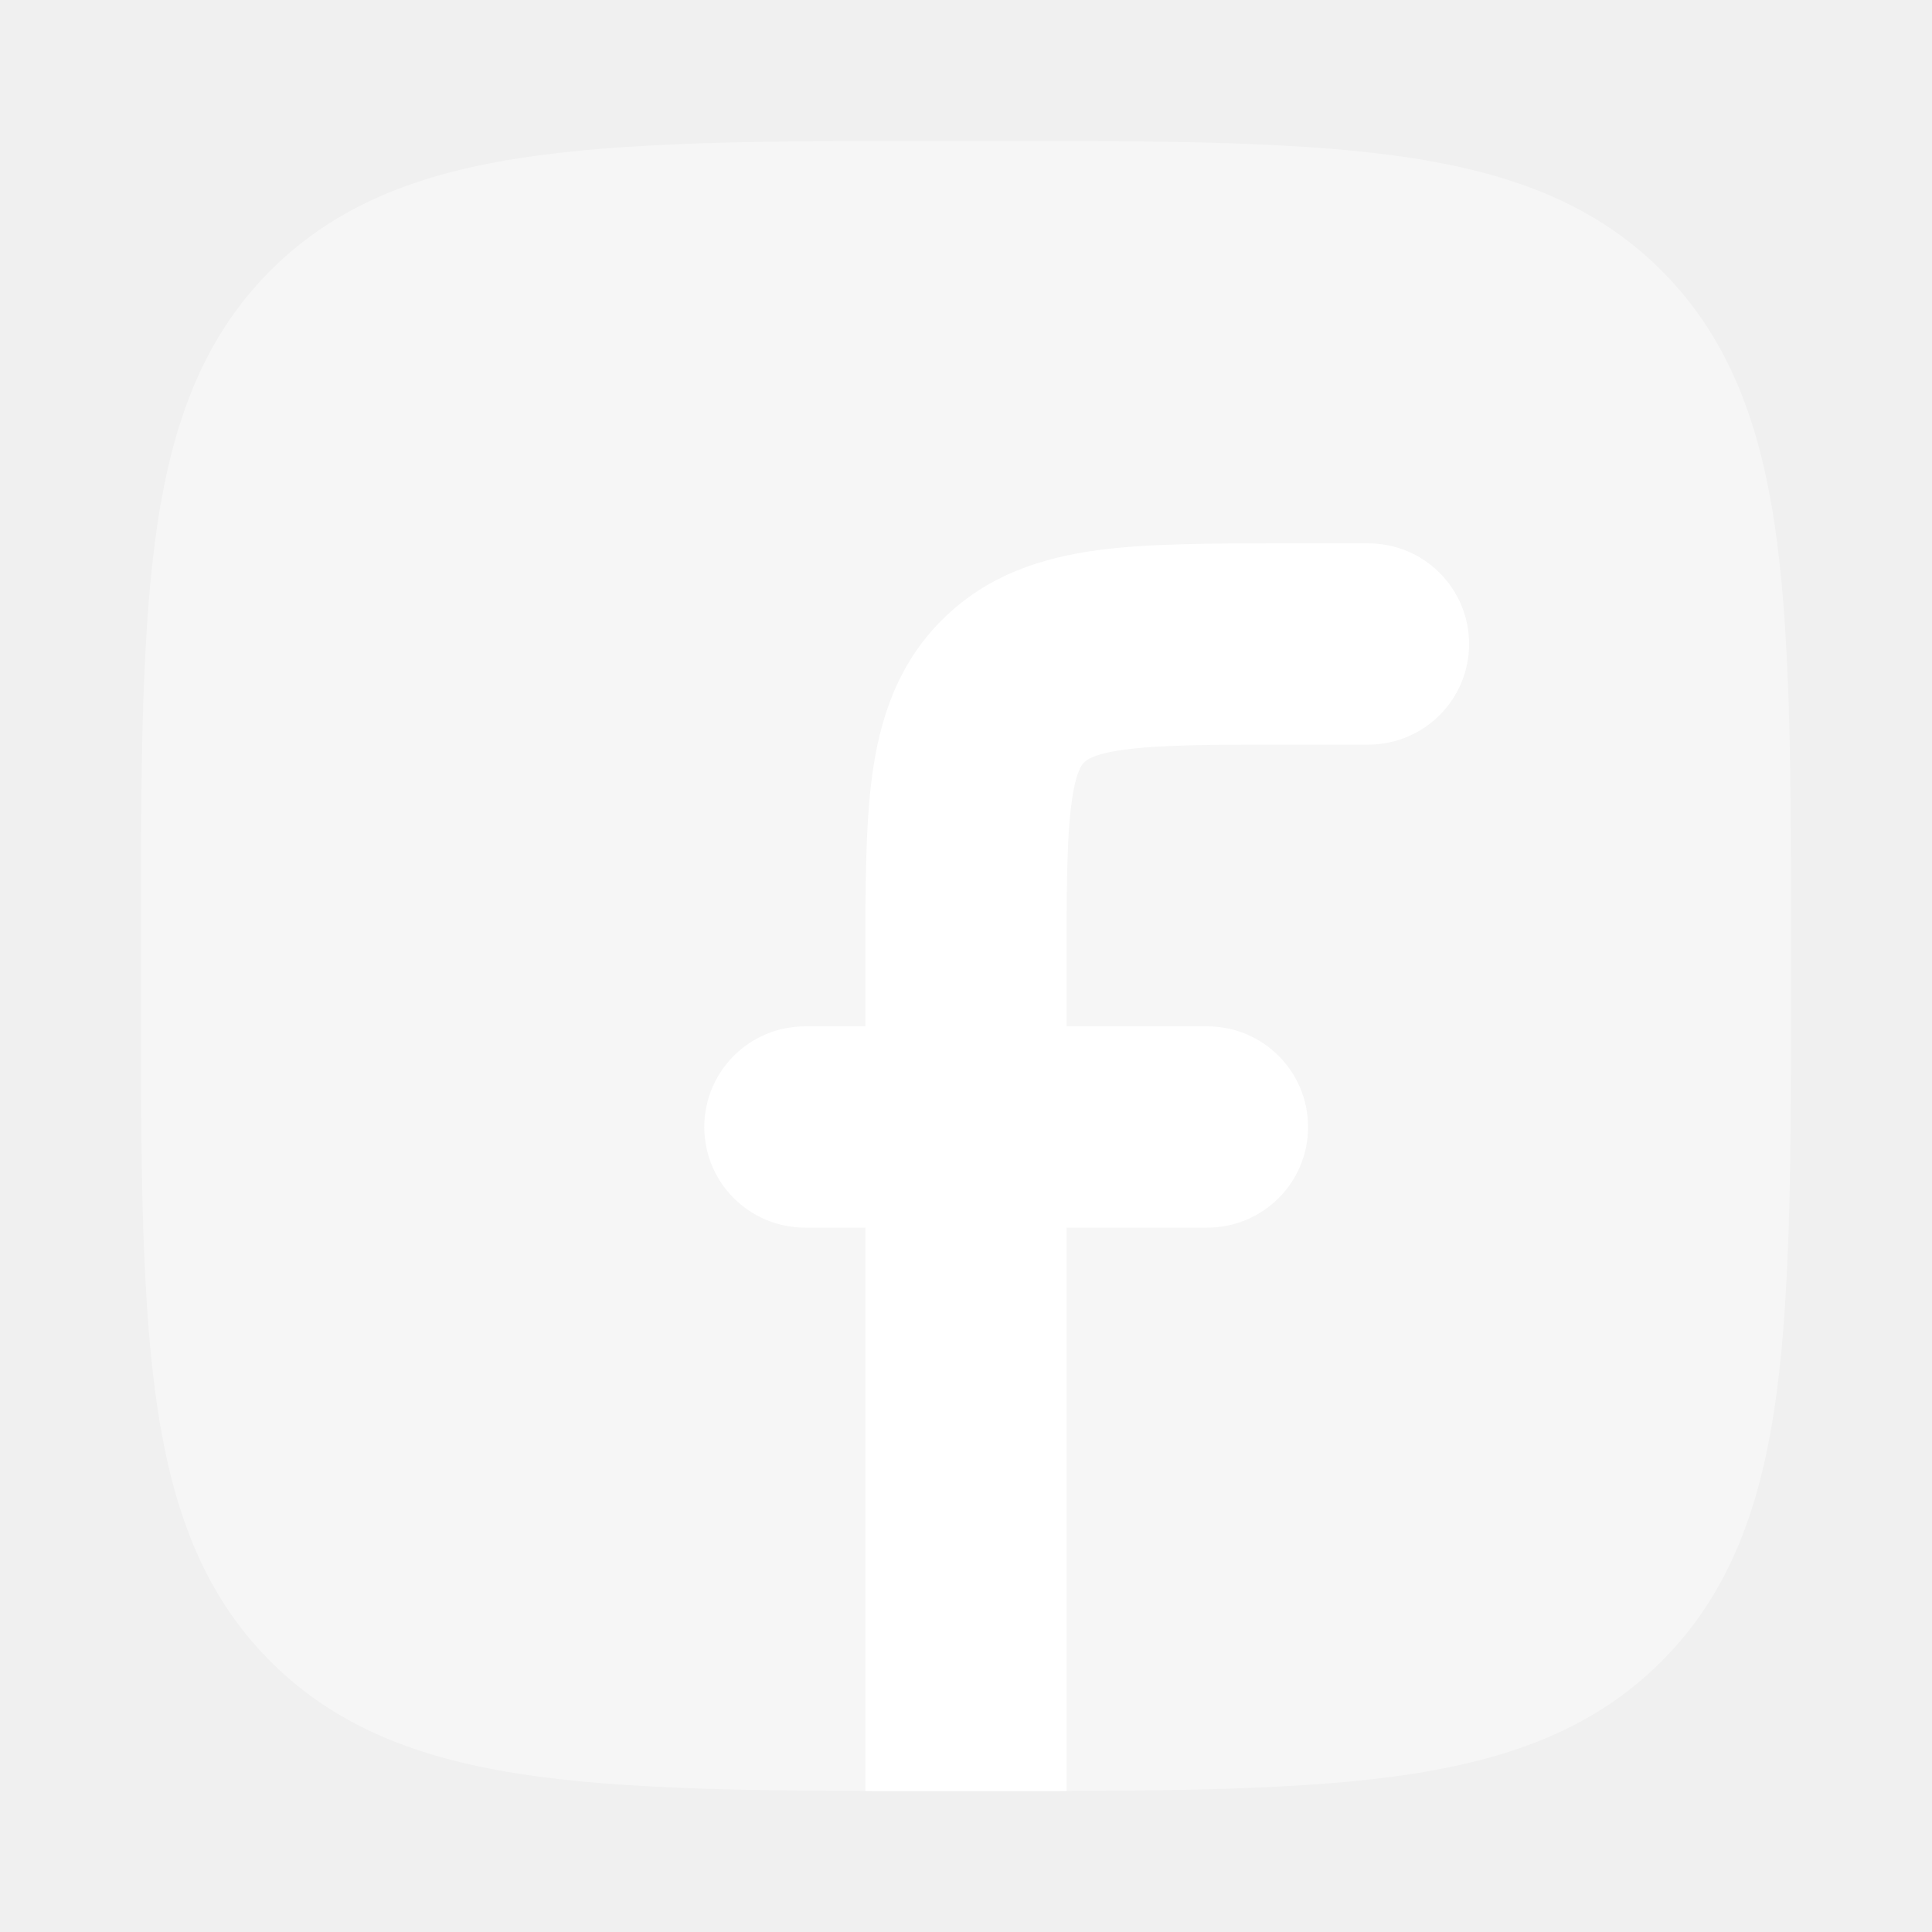
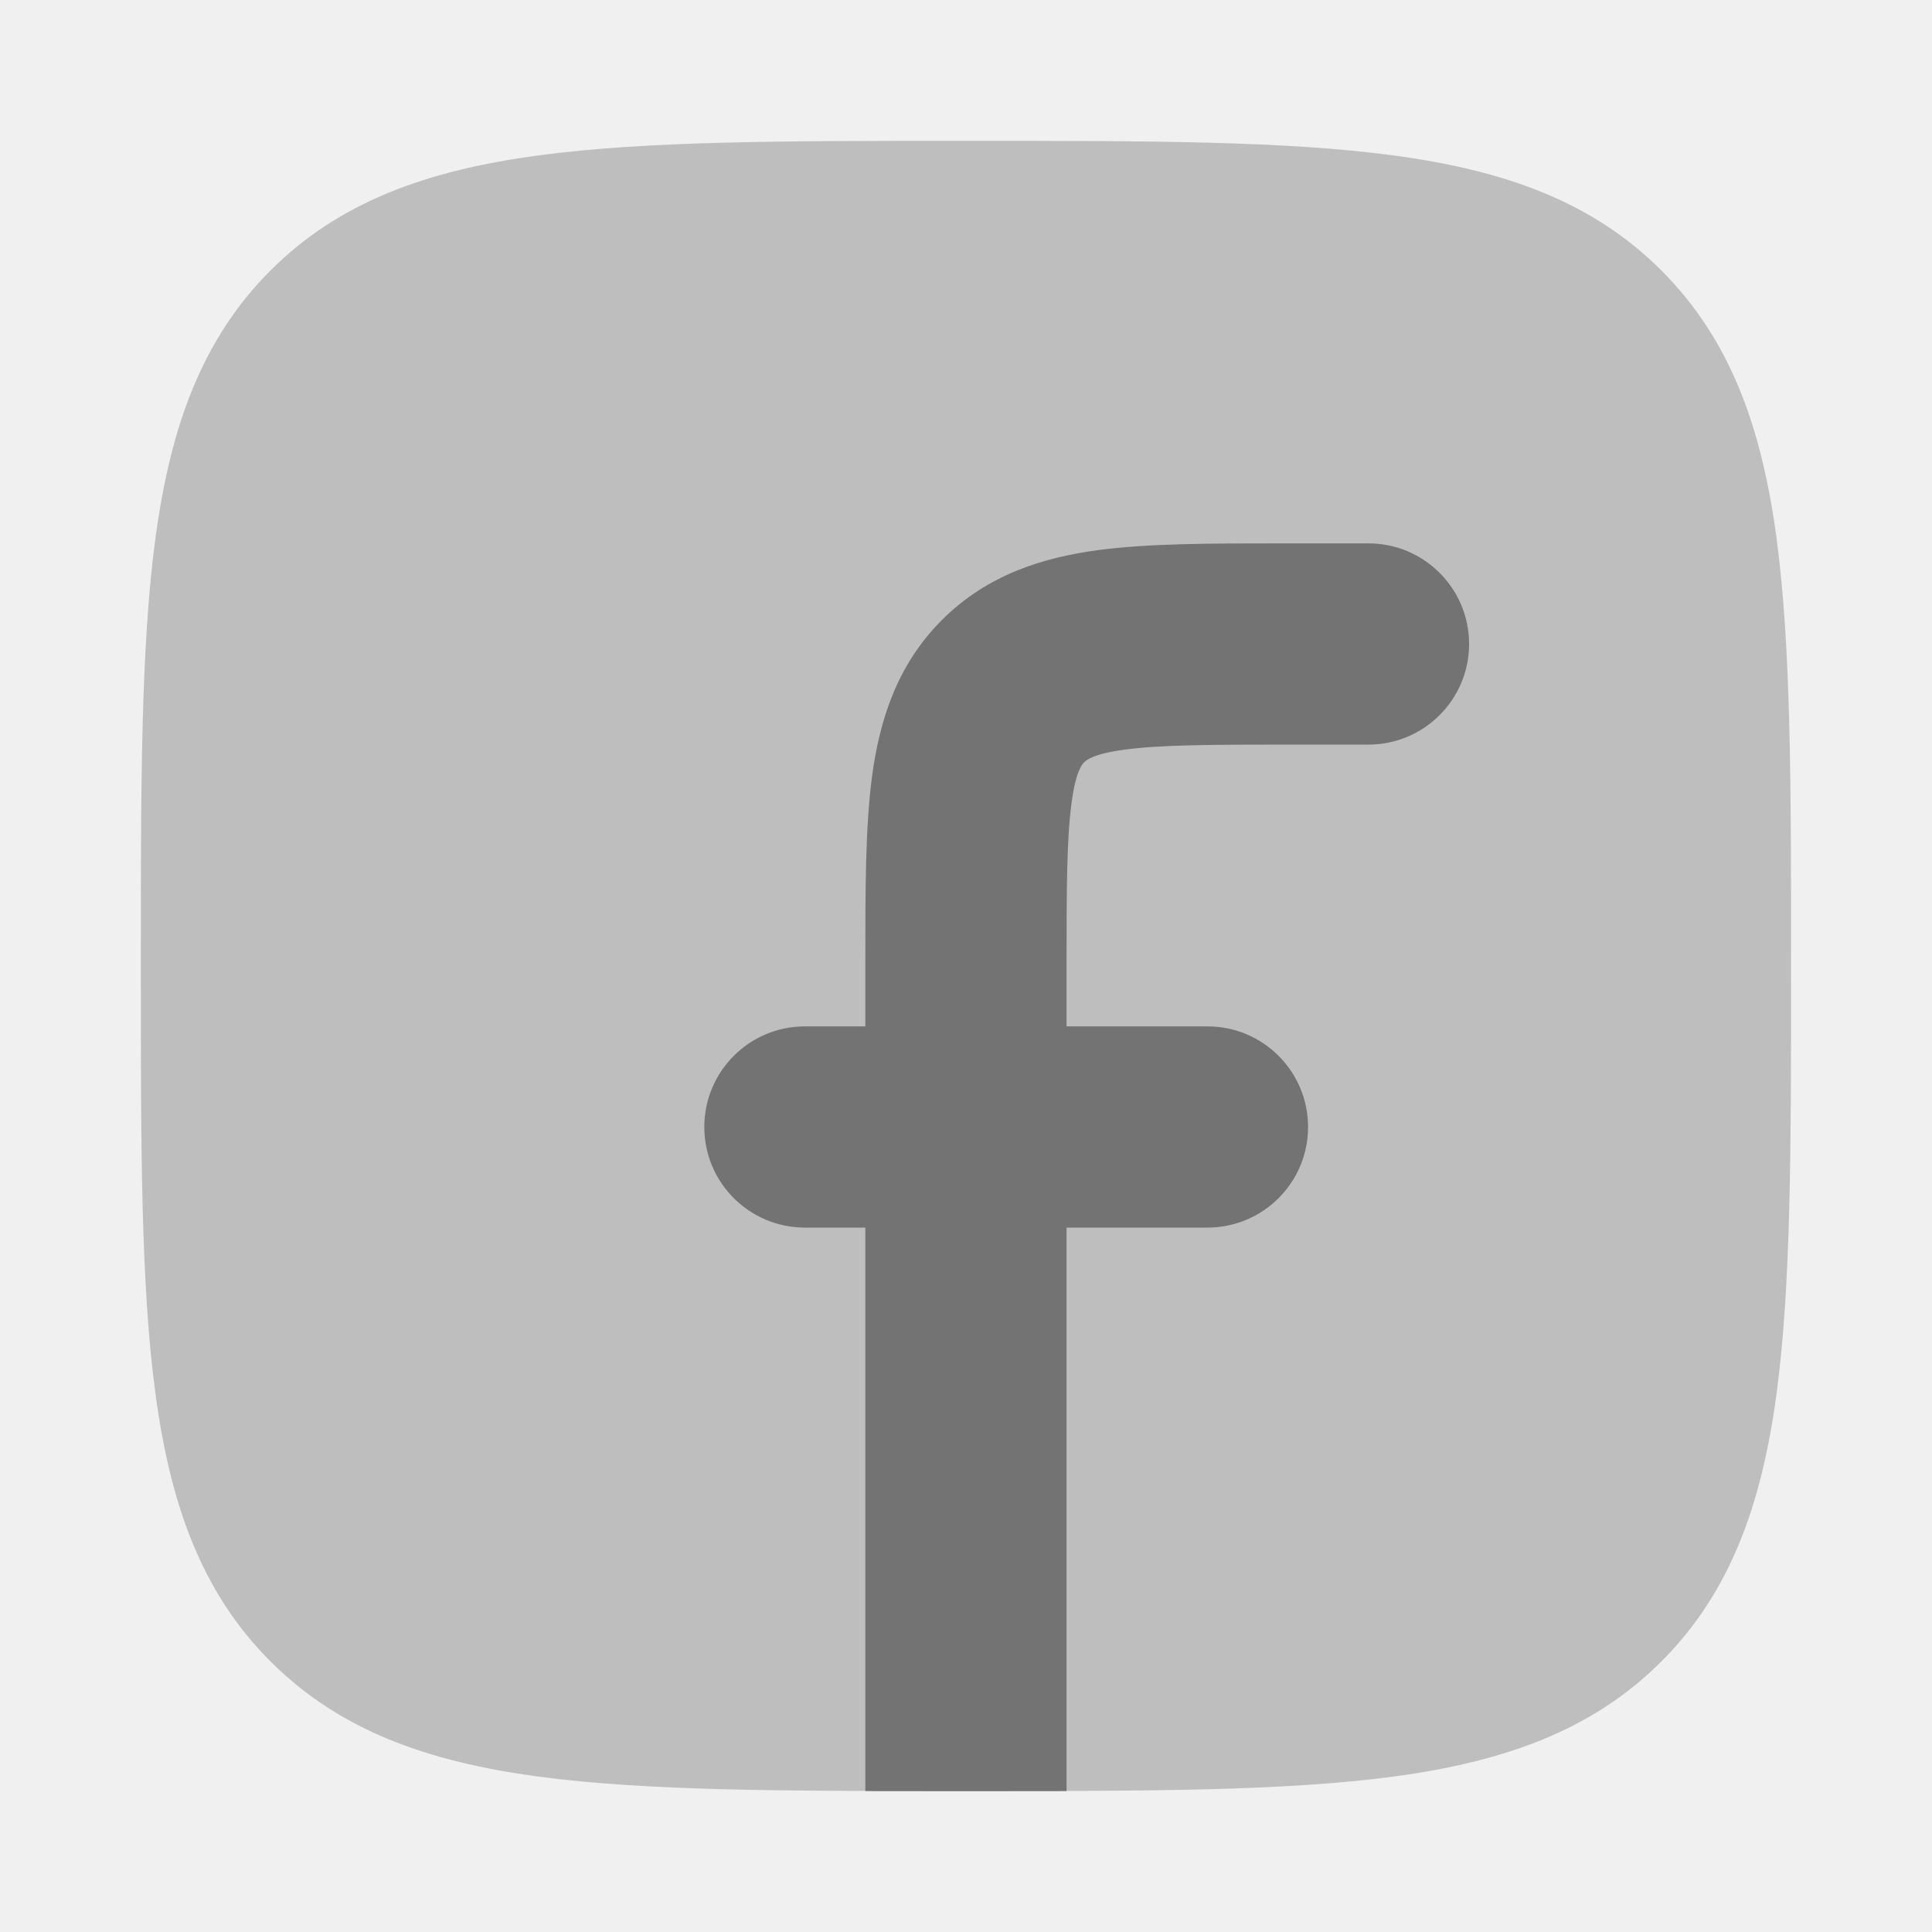
<svg xmlns="http://www.w3.org/2000/svg" width="20" height="20" viewBox="0 0 20 20" fill="none">
-   <path opacity="0.4" d="M10.047 1.458H9.952C8.126 1.458 6.693 1.458 5.573 1.609C4.426 1.763 3.516 2.085 2.8 2.8C2.085 3.516 1.763 4.426 1.609 5.573C1.458 6.693 1.458 8.126 1.458 9.952V10.047C1.458 11.873 1.458 13.307 1.609 14.426C1.763 15.573 2.085 16.484 2.8 17.199C3.516 17.914 4.426 18.237 5.573 18.391C6.693 18.541 8.126 18.541 9.952 18.541H10.047C11.873 18.541 13.307 18.541 14.426 18.391C15.573 18.237 16.484 17.914 17.199 17.199C17.914 16.484 18.237 15.573 18.391 14.426C18.541 13.307 18.541 11.873 18.541 10.047V9.952C18.541 8.126 18.541 6.693 18.391 5.573C18.237 4.426 17.914 3.516 17.199 2.8C16.484 2.085 15.573 1.763 14.426 1.609C13.307 1.458 11.873 1.458 10.047 1.458Z" fill="white" />
-   <path d="M14.166 5.625L13.267 5.625C12.538 5.625 11.889 5.625 11.365 5.695C10.796 5.772 10.221 5.948 9.751 6.418C9.281 6.888 9.105 7.463 9.028 8.032C8.958 8.556 8.958 9.205 8.958 9.935V10.625H8.333C7.757 10.625 7.291 11.091 7.291 11.667C7.291 12.242 7.757 12.708 8.333 12.708H8.958V18.541C9.275 18.542 9.607 18.542 9.952 18.542H10.047C10.392 18.542 10.723 18.542 11.041 18.541V12.708H12.499C13.075 12.708 13.541 12.242 13.541 11.667C13.541 11.091 13.075 10.625 12.499 10.625H11.041V10C11.041 9.185 11.043 8.678 11.093 8.31C11.137 7.978 11.203 7.912 11.223 7.892L11.224 7.891L11.225 7.89C11.245 7.871 11.31 7.805 11.643 7.76C12.011 7.711 12.518 7.708 13.333 7.708H14.166C14.741 7.708 15.208 7.242 15.208 6.667C15.208 6.091 14.741 5.625 14.166 5.625Z" fill="white" />
+   <path opacity="0.4" d="M10.047 1.458H9.952C8.126 1.458 6.693 1.458 5.573 1.609C4.426 1.763 3.516 2.085 2.8 2.8C2.085 3.516 1.763 4.426 1.609 5.573C1.458 6.693 1.458 8.126 1.458 9.952V10.047C1.458 11.873 1.458 13.307 1.609 14.426C1.763 15.573 2.085 16.484 2.8 17.199C3.516 17.914 4.426 18.237 5.573 18.391C6.693 18.541 8.126 18.541 9.952 18.541H10.047C11.873 18.541 13.307 18.541 14.426 18.391C15.573 18.237 16.484 17.914 17.199 17.199C17.914 16.484 18.237 15.573 18.391 14.426C18.541 13.307 18.541 11.873 18.541 10.047V9.952C18.541 8.126 18.541 6.693 18.391 5.573C18.237 4.426 17.914 3.516 17.199 2.8C16.484 2.085 15.573 1.763 14.426 1.609C13.307 1.458 11.873 1.458 10.047 1.458Z" fill="#737373" />
+   <path d="M14.166 5.625L13.267 5.625C12.538 5.625 11.889 5.625 11.365 5.695C10.796 5.772 10.221 5.948 9.751 6.418C9.281 6.888 9.105 7.463 9.028 8.032C8.958 8.556 8.958 9.205 8.958 9.935V10.625H8.333C7.757 10.625 7.291 11.091 7.291 11.667C7.291 12.242 7.757 12.708 8.333 12.708H8.958V18.541C9.275 18.542 9.607 18.542 9.952 18.542H10.047C10.392 18.542 10.723 18.542 11.041 18.541V12.708H12.499C13.075 12.708 13.541 12.242 13.541 11.667C13.541 11.091 13.075 10.625 12.499 10.625H11.041V10C11.041 9.185 11.043 8.678 11.093 8.31C11.137 7.978 11.203 7.912 11.223 7.892L11.224 7.891L11.225 7.89C11.245 7.871 11.31 7.805 11.643 7.76C12.011 7.711 12.518 7.708 13.333 7.708H14.166C14.741 7.708 15.208 7.242 15.208 6.667C15.208 6.091 14.741 5.625 14.166 5.625Z" fill="#737373" />
</svg>
